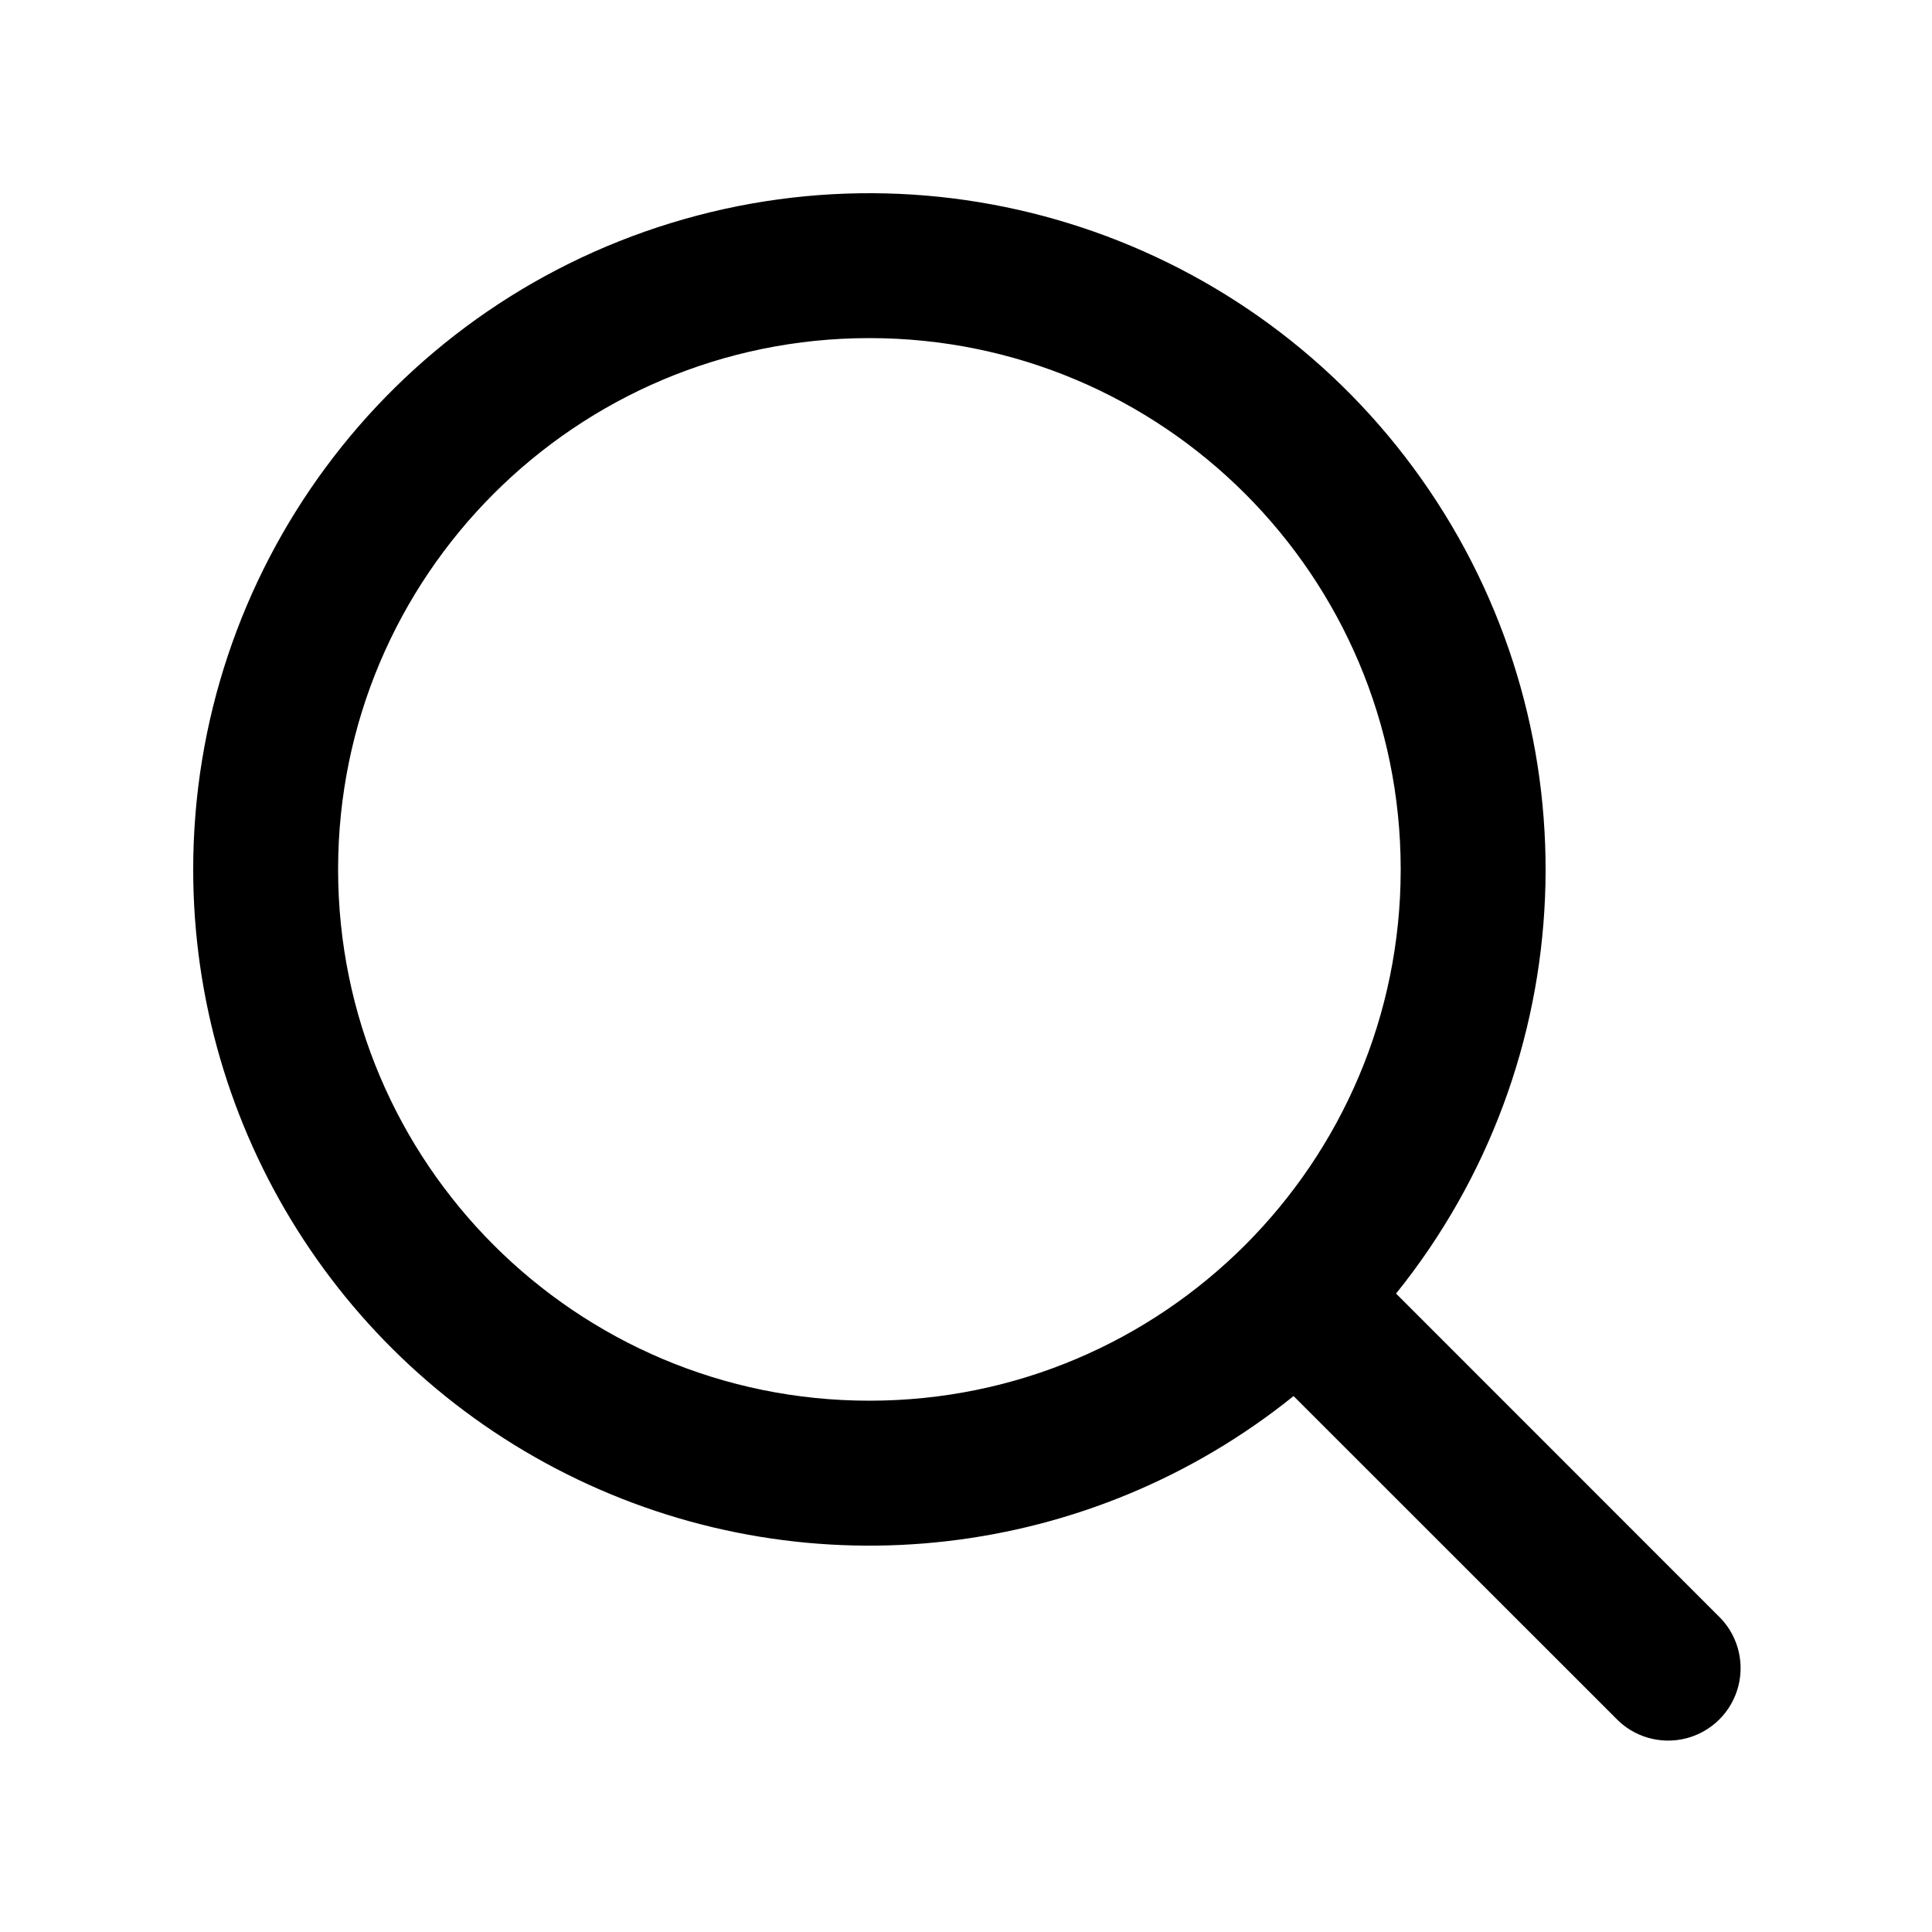
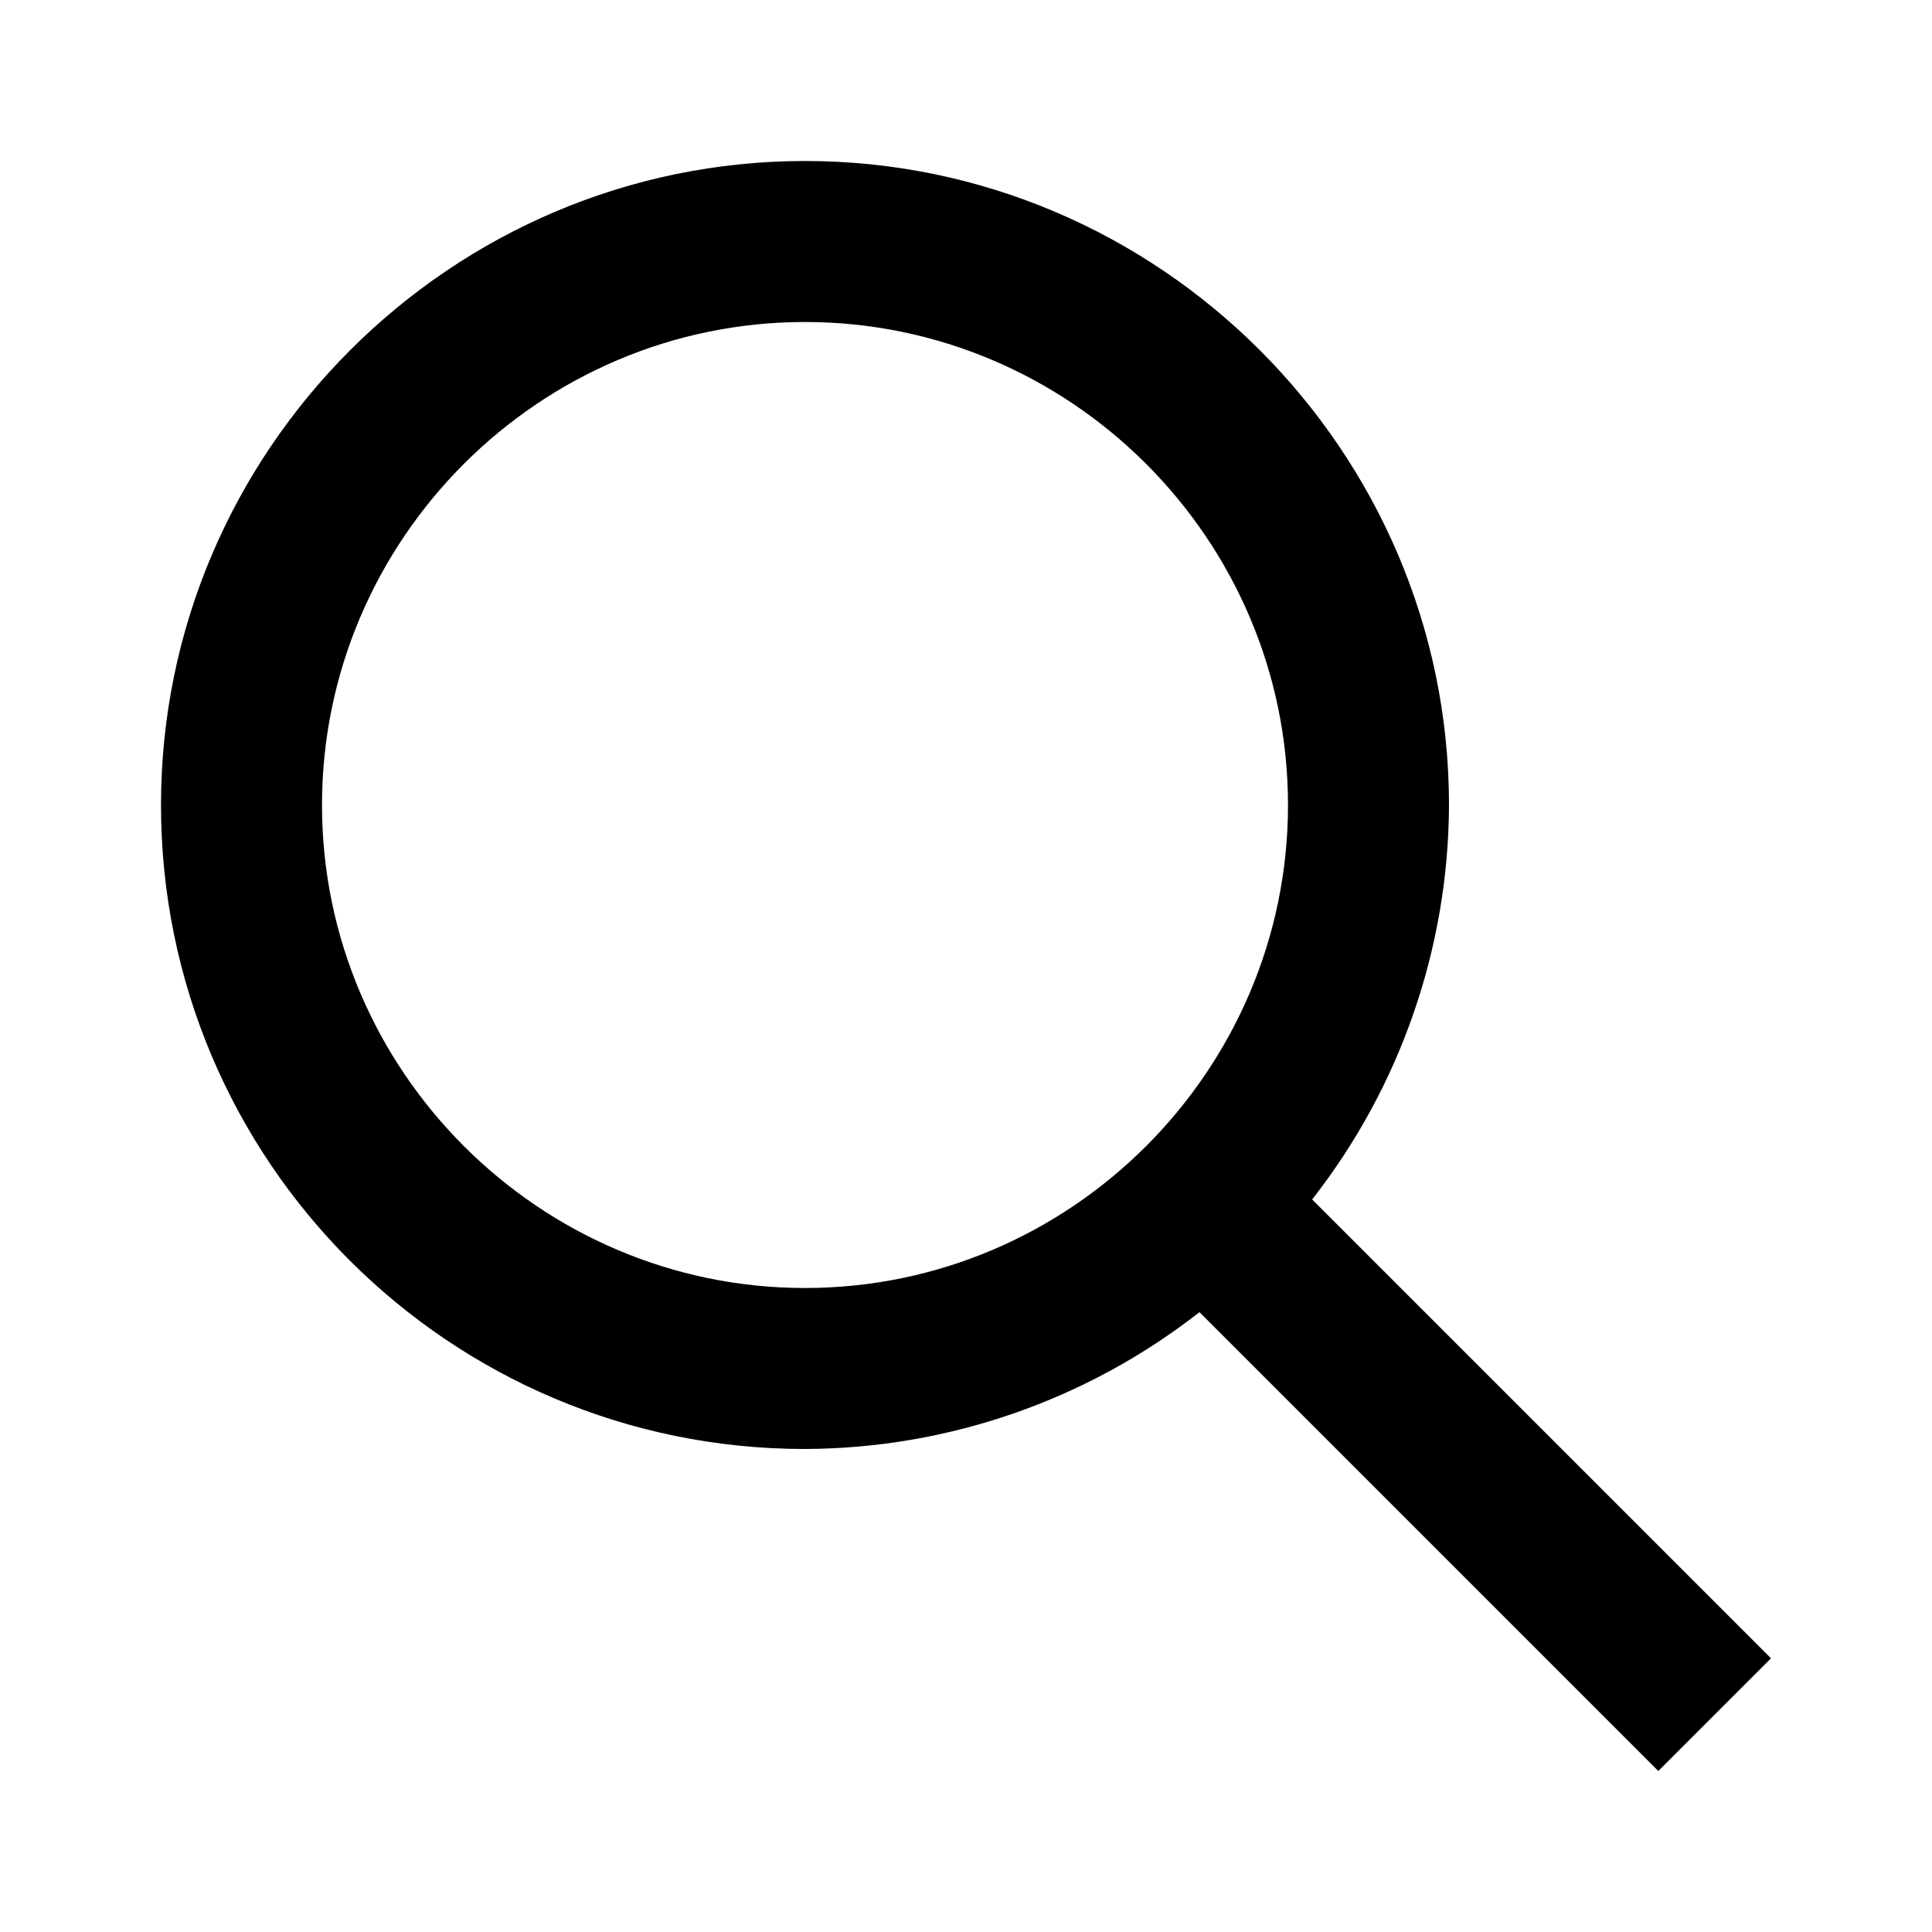
- <svg xmlns="http://www.w3.org/2000/svg" class="search-icon" viewBox="0 0 20 20" fill="currentColor" aria-hidden="true">
-   <path fill-rule="evenodd" d="M9 3.5a5.5 5.5 0 100 11 5.5 5.5 0 000-11zM2 9a7 7 0 1112.452 4.391l3.328 3.329a.75.75 0 11-1.06 1.06l-3.329-3.328A7 7 0 012 9z" clip-rule="evenodd" />
+ <svg xmlns="http://www.w3.org/2000/svg" class="search-icon" width="24" height="24" viewBox="0 0 96 96" aria-hidden="true" focusable="false">
+   <path fill="currentColor" d="M8 40a32 32 0 0 0 32 32 32 32 0 0 0 19.6-6.8L82.4 88l5.6-5.6-22.8-22.8A32 32 0 0 0 72 40C72 22.4 57.6 8 40 8S8 22.4 8 40m8 0c0-13.2 10.8-24 24-24s24 10.8 24 24-10.8 24-24 24-24-10.8-24-24" />
</svg>
